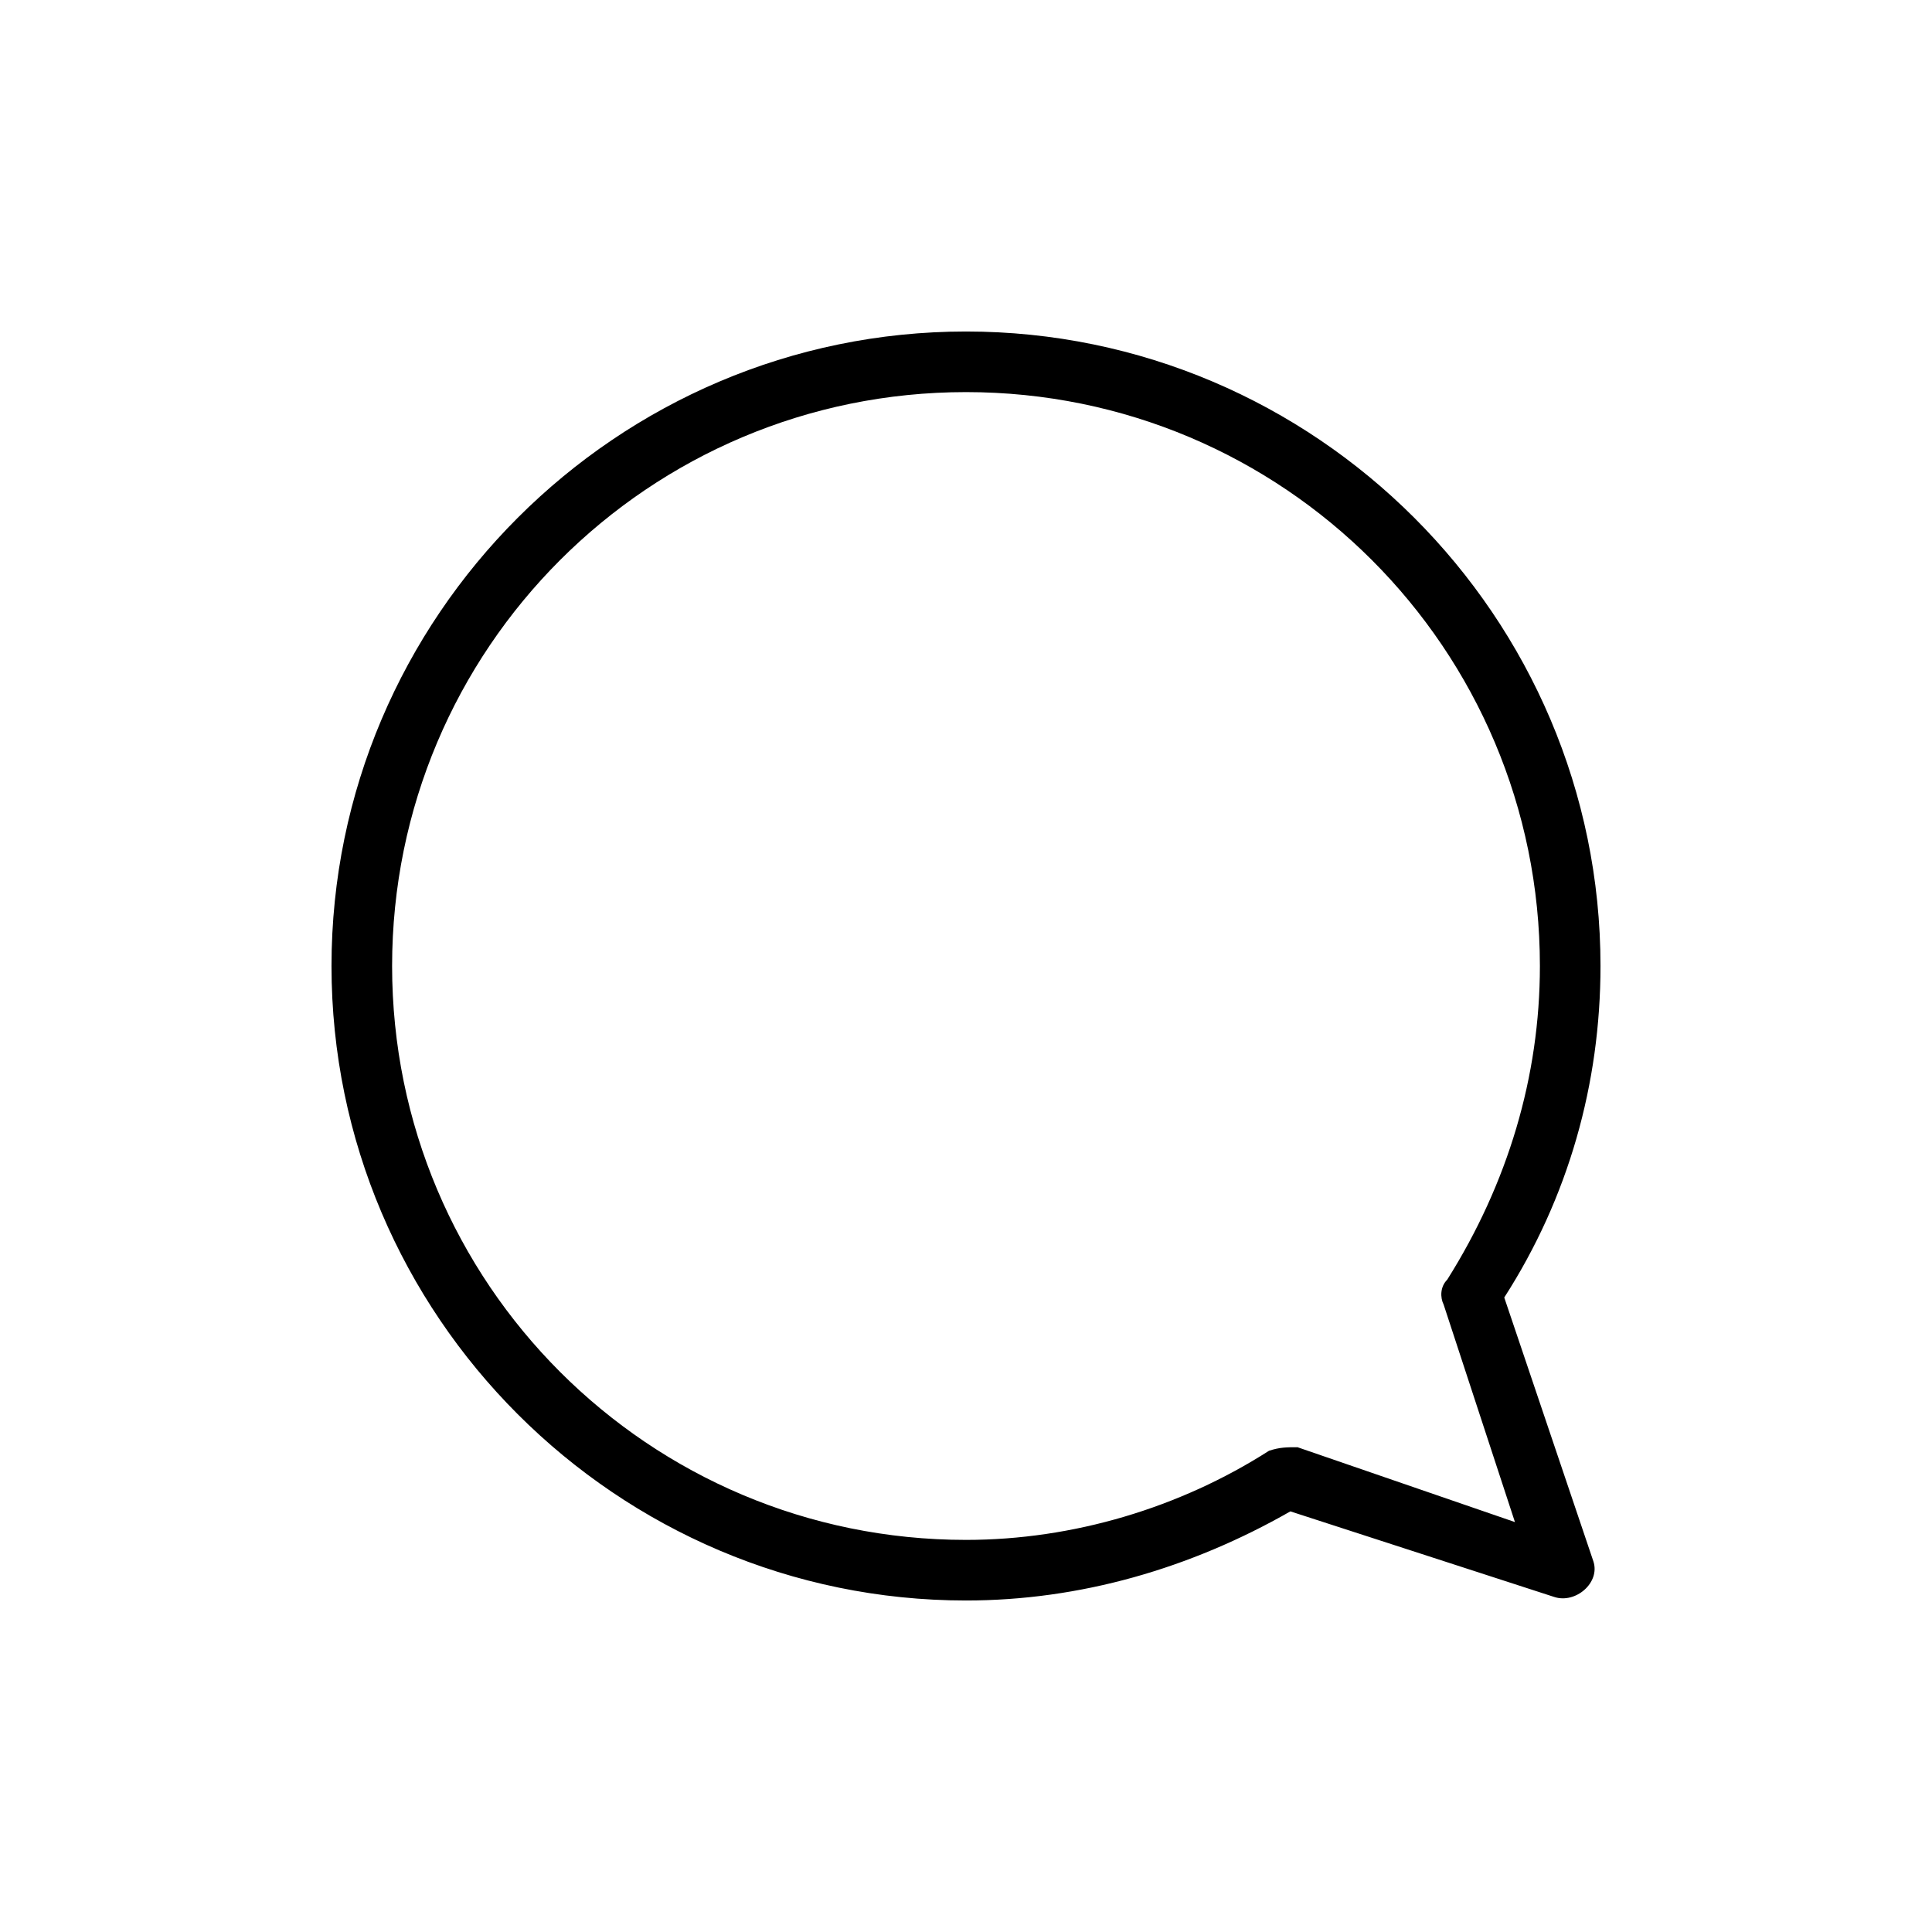
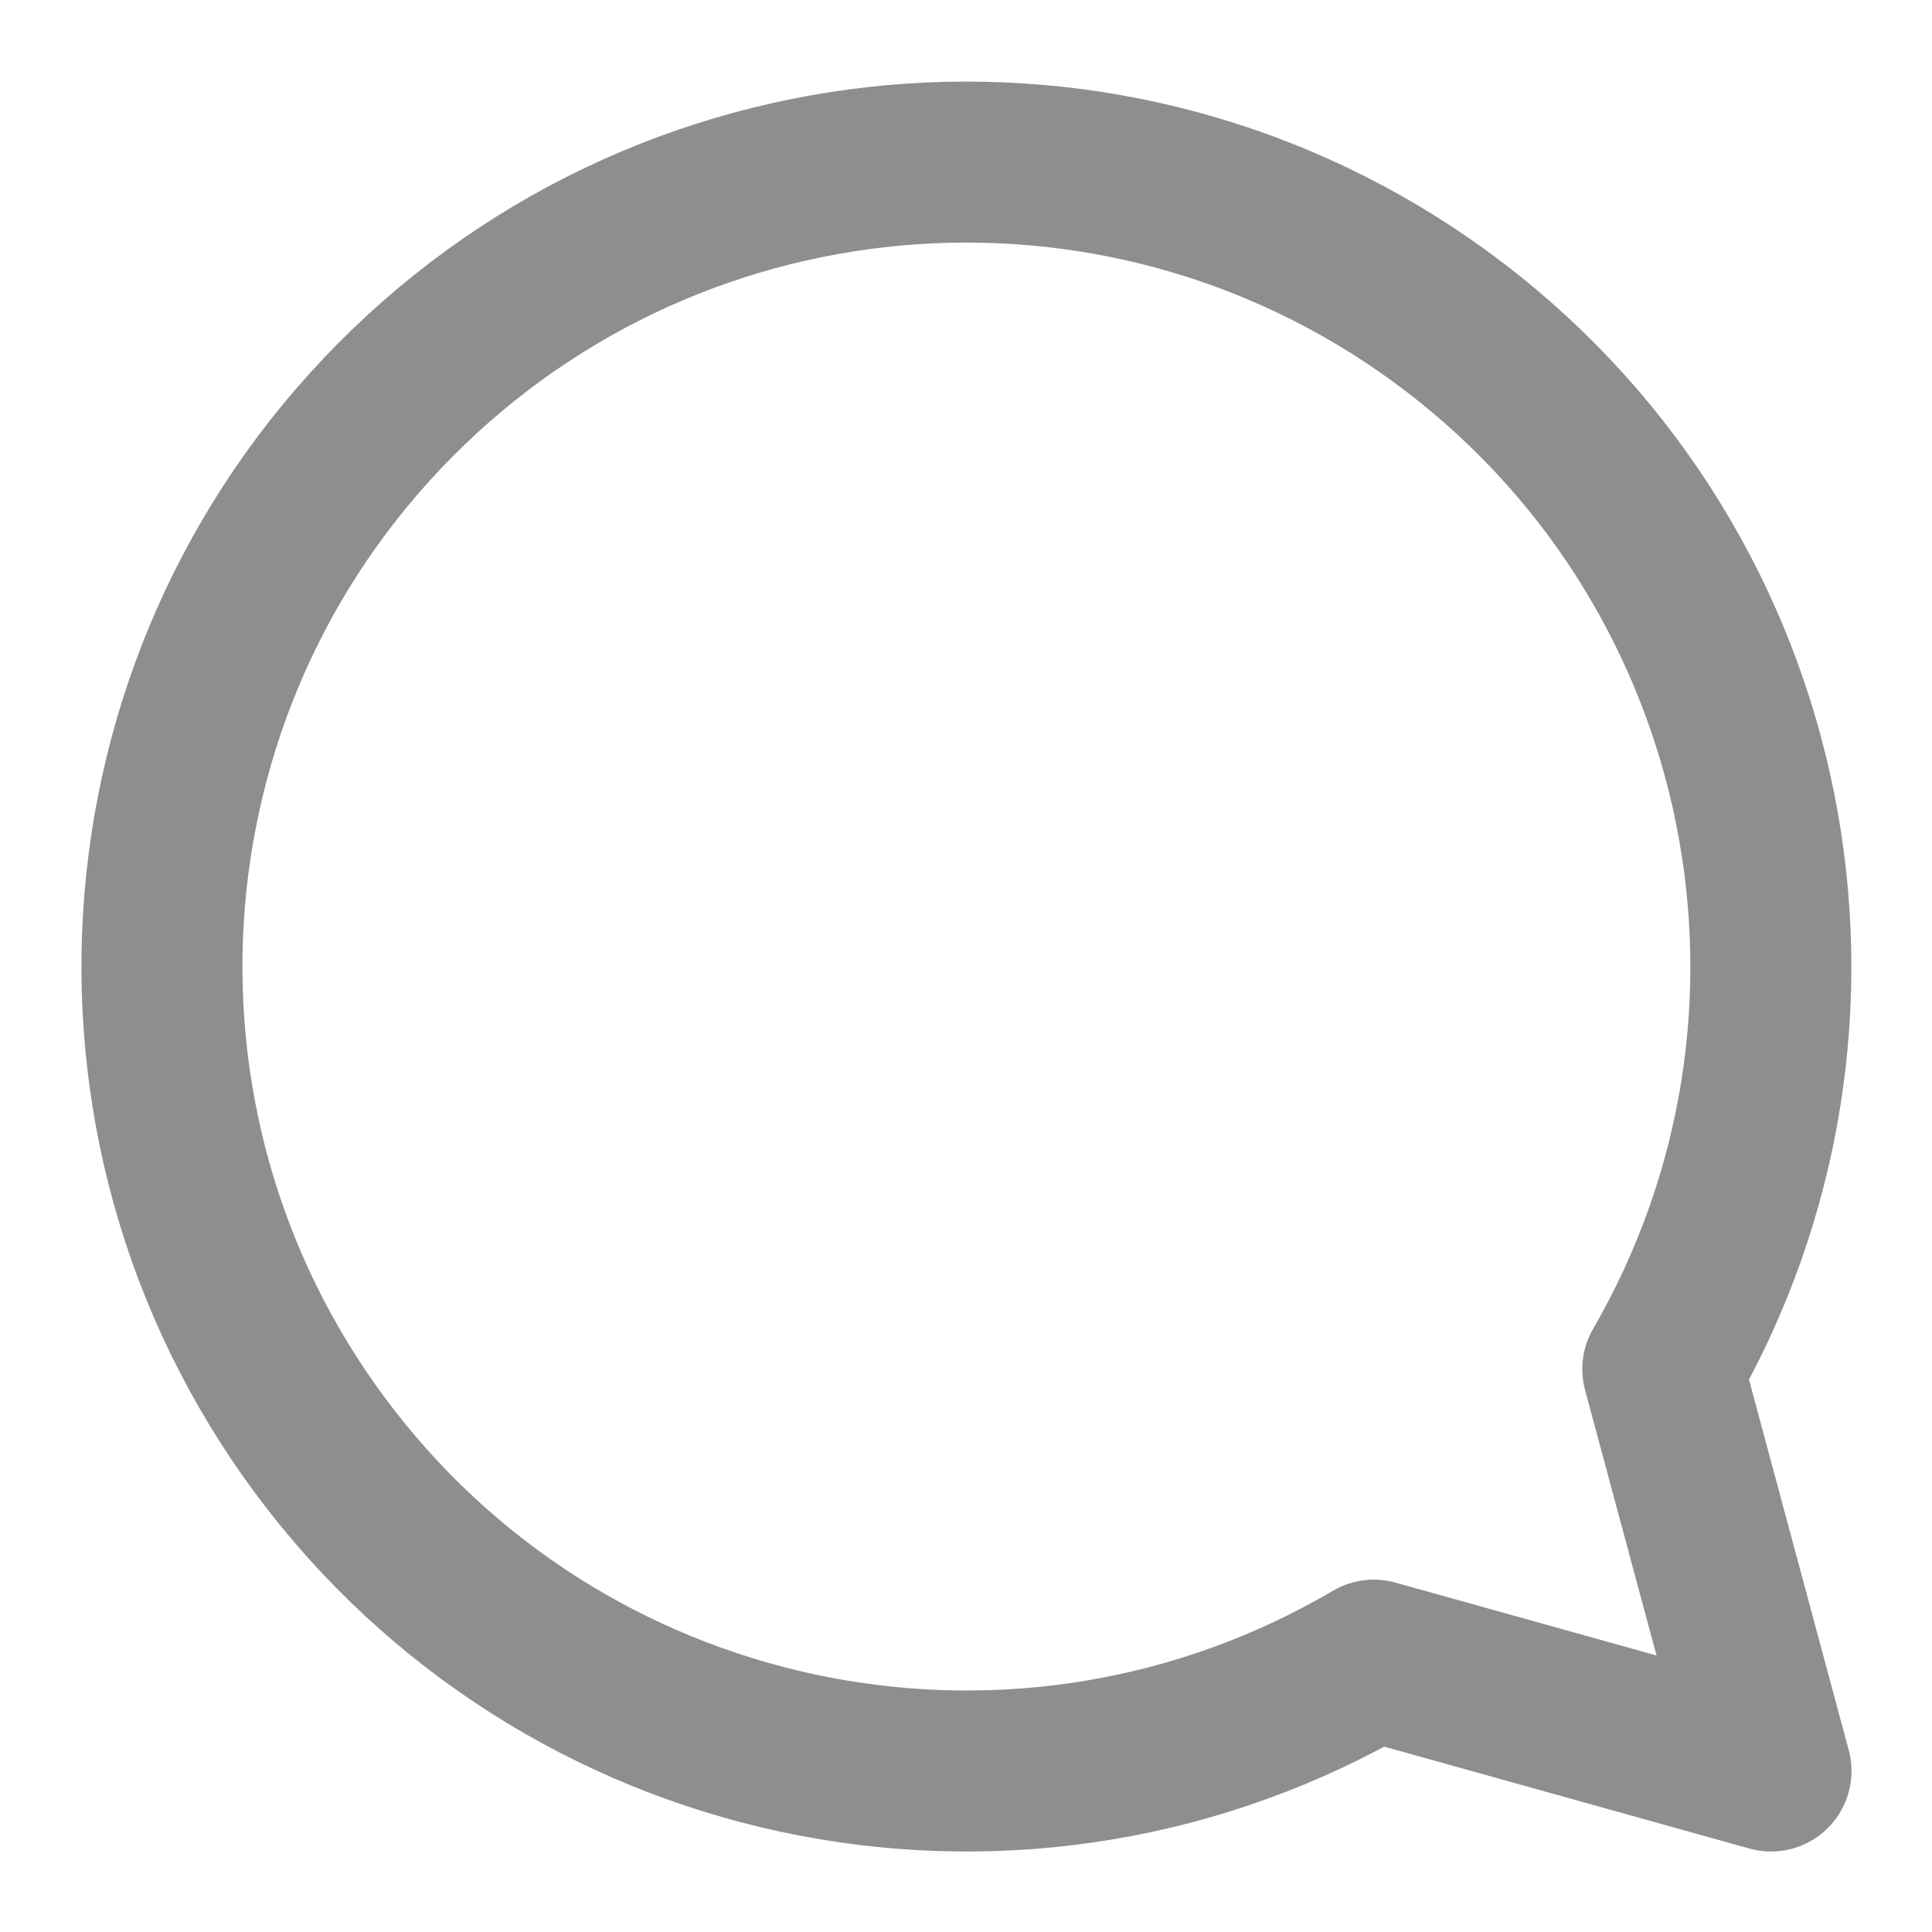
- <svg xmlns="http://www.w3.org/2000/svg" height="5.419mm" style="shape-rendering:geometricPrecision; text-rendering:geometricPrecision; image-rendering:optimizeQuality; fill-rule:evenodd; clip-rule:evenodd" version="1.1" viewBox="0 0 542 542" width="5.419mm" xml:space="preserve">
-   <defs>
-     <style type="text/css">
-    
-     .fil0 {fill:black;fill-rule:nonzero}
-    
-   </style>
-   </defs>
-   <g id="Layer_x0020_1">
-     <path class="fil0" d="M362 424c-28,16 -59,25 -91,25 -98,0 -178,-80 -178,-178 0,-98 80,-178 178,-178 98,0 178,80 178,178 0,33 -9,65 -27,93l25 74c2,6 -5,12 -11,10l-74 -24zm-6 -17l0 0c3,-1 5,-1 8,-1l61 21 -20 -61c-1,-2 -1,-5 1,-7 17,-27 26,-57 26,-88 0,-89 -72,-161 -161,-161 -89,0 -161,72 -161,161 0,89 72,161 161,161 30,0 60,-9 85,-25z" />
-   </g>
+ <svg aria-label="Comment" class="_ab6-" color="#8e8e8e" fill="#8e8e8e" height="24" role="img" viewBox="0 0 24 24" width="24">
+   <path d="M20.656 17.008a9.993 9.993 0 1 0-3.59 3.615L22 22Z" fill="none" stroke="currentColor" stroke-linejoin="round" stroke-width="2" />
</svg>
